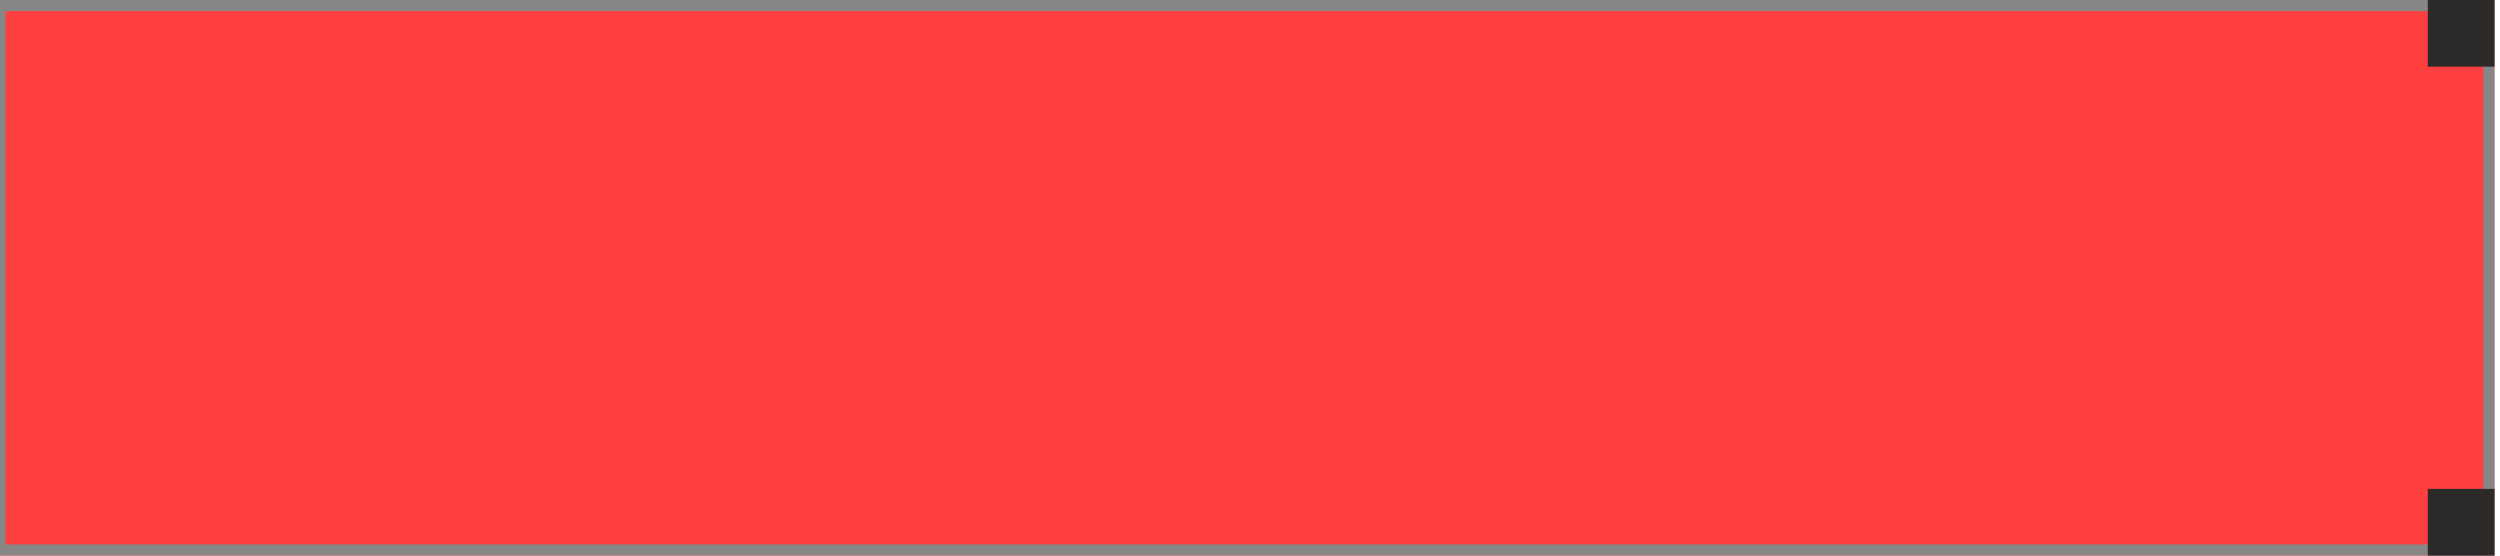
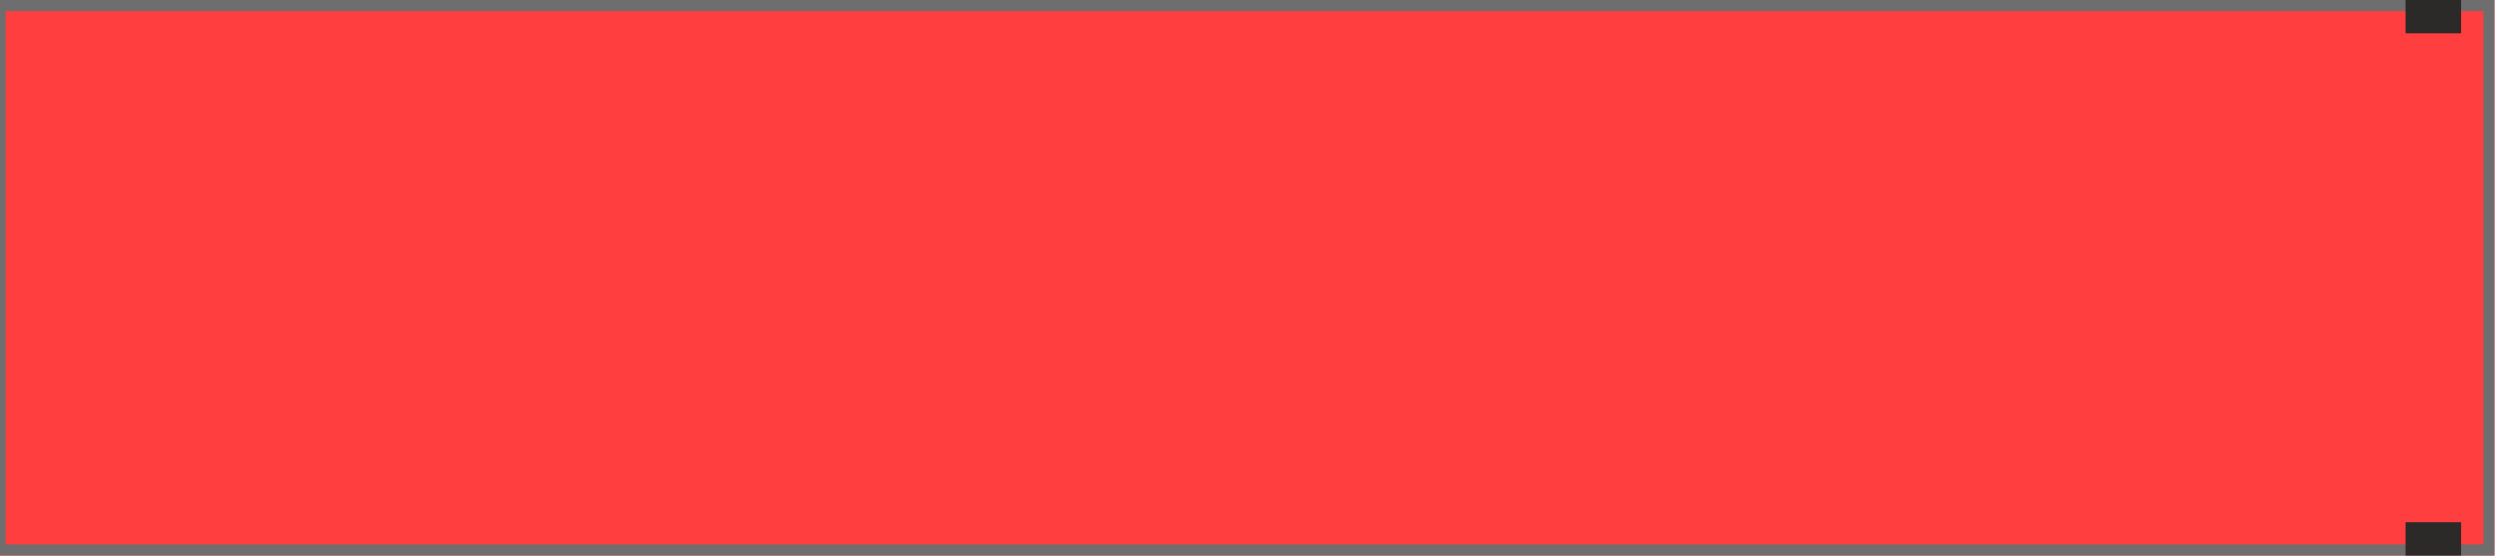
<svg xmlns="http://www.w3.org/2000/svg" xml:space="preserve" width="225px" height="50px" version="1.1" style="shape-rendering:geometricPrecision; text-rendering:geometricPrecision; image-rendering:optimizeQuality; fill-rule:evenodd; clip-rule:evenodd" viewBox="0 0 225 50">
  <defs>
    <style type="text/css">
   
    .fil2 {fill:#2B2A29}
-     .fil1 {fill:#868686}
+     .fil1 {fill:#6E6E6E}
    .fil0 {fill:#FF3F3F}
   
  </style>
  </defs>
  <g id="Layer_x0020_1">
-     <g id="_3096792203584">
-       <g>
-         <polygon class="fil0" points="224.5,0 224.5,50 -0.5,50 -0.5,0 " />
-         <path id="1" class="fil1" d="M224.5 0l0 50 -225 0 0 -50 225 0zm-1 49l0 -48 -223 0 0 48 223 0z" />
-       </g>
-       <rect class="fil2" transform="matrix(1.50679E-14 0.568933 -0.247744 6.5614E-15 224.501 43.9989)" width="10.55" height="24.22" />
-       <rect class="fil2" transform="matrix(1.50679E-14 0.568933 -0.247744 6.5614E-15 224.501 -0.00185318)" width="10.55" height="24.22" />
+     <g>
+       <polygon class="fil0" points="224.5,0 224.5,50 -0.5,50 -0.5,0 " />
+       <path id="1" class="fil1" d="M224.5 0l0 50 -225 0 0 -50 225 0zm-1 49l0 -48 -223 0 0 48 223 0z" />
    </g>
+     <rect class="fil2" transform="matrix(1.03286E-13 0.299988 -0.312468 1.07582E-13 221.499 -0.00153537)" width="10" height="16" />
+     <rect class="fil2" transform="matrix(1.03286E-13 0.299988 -0.312468 1.07582E-13 221.499 46.9981)" width="10" height="16" />
  </g>
</svg>
